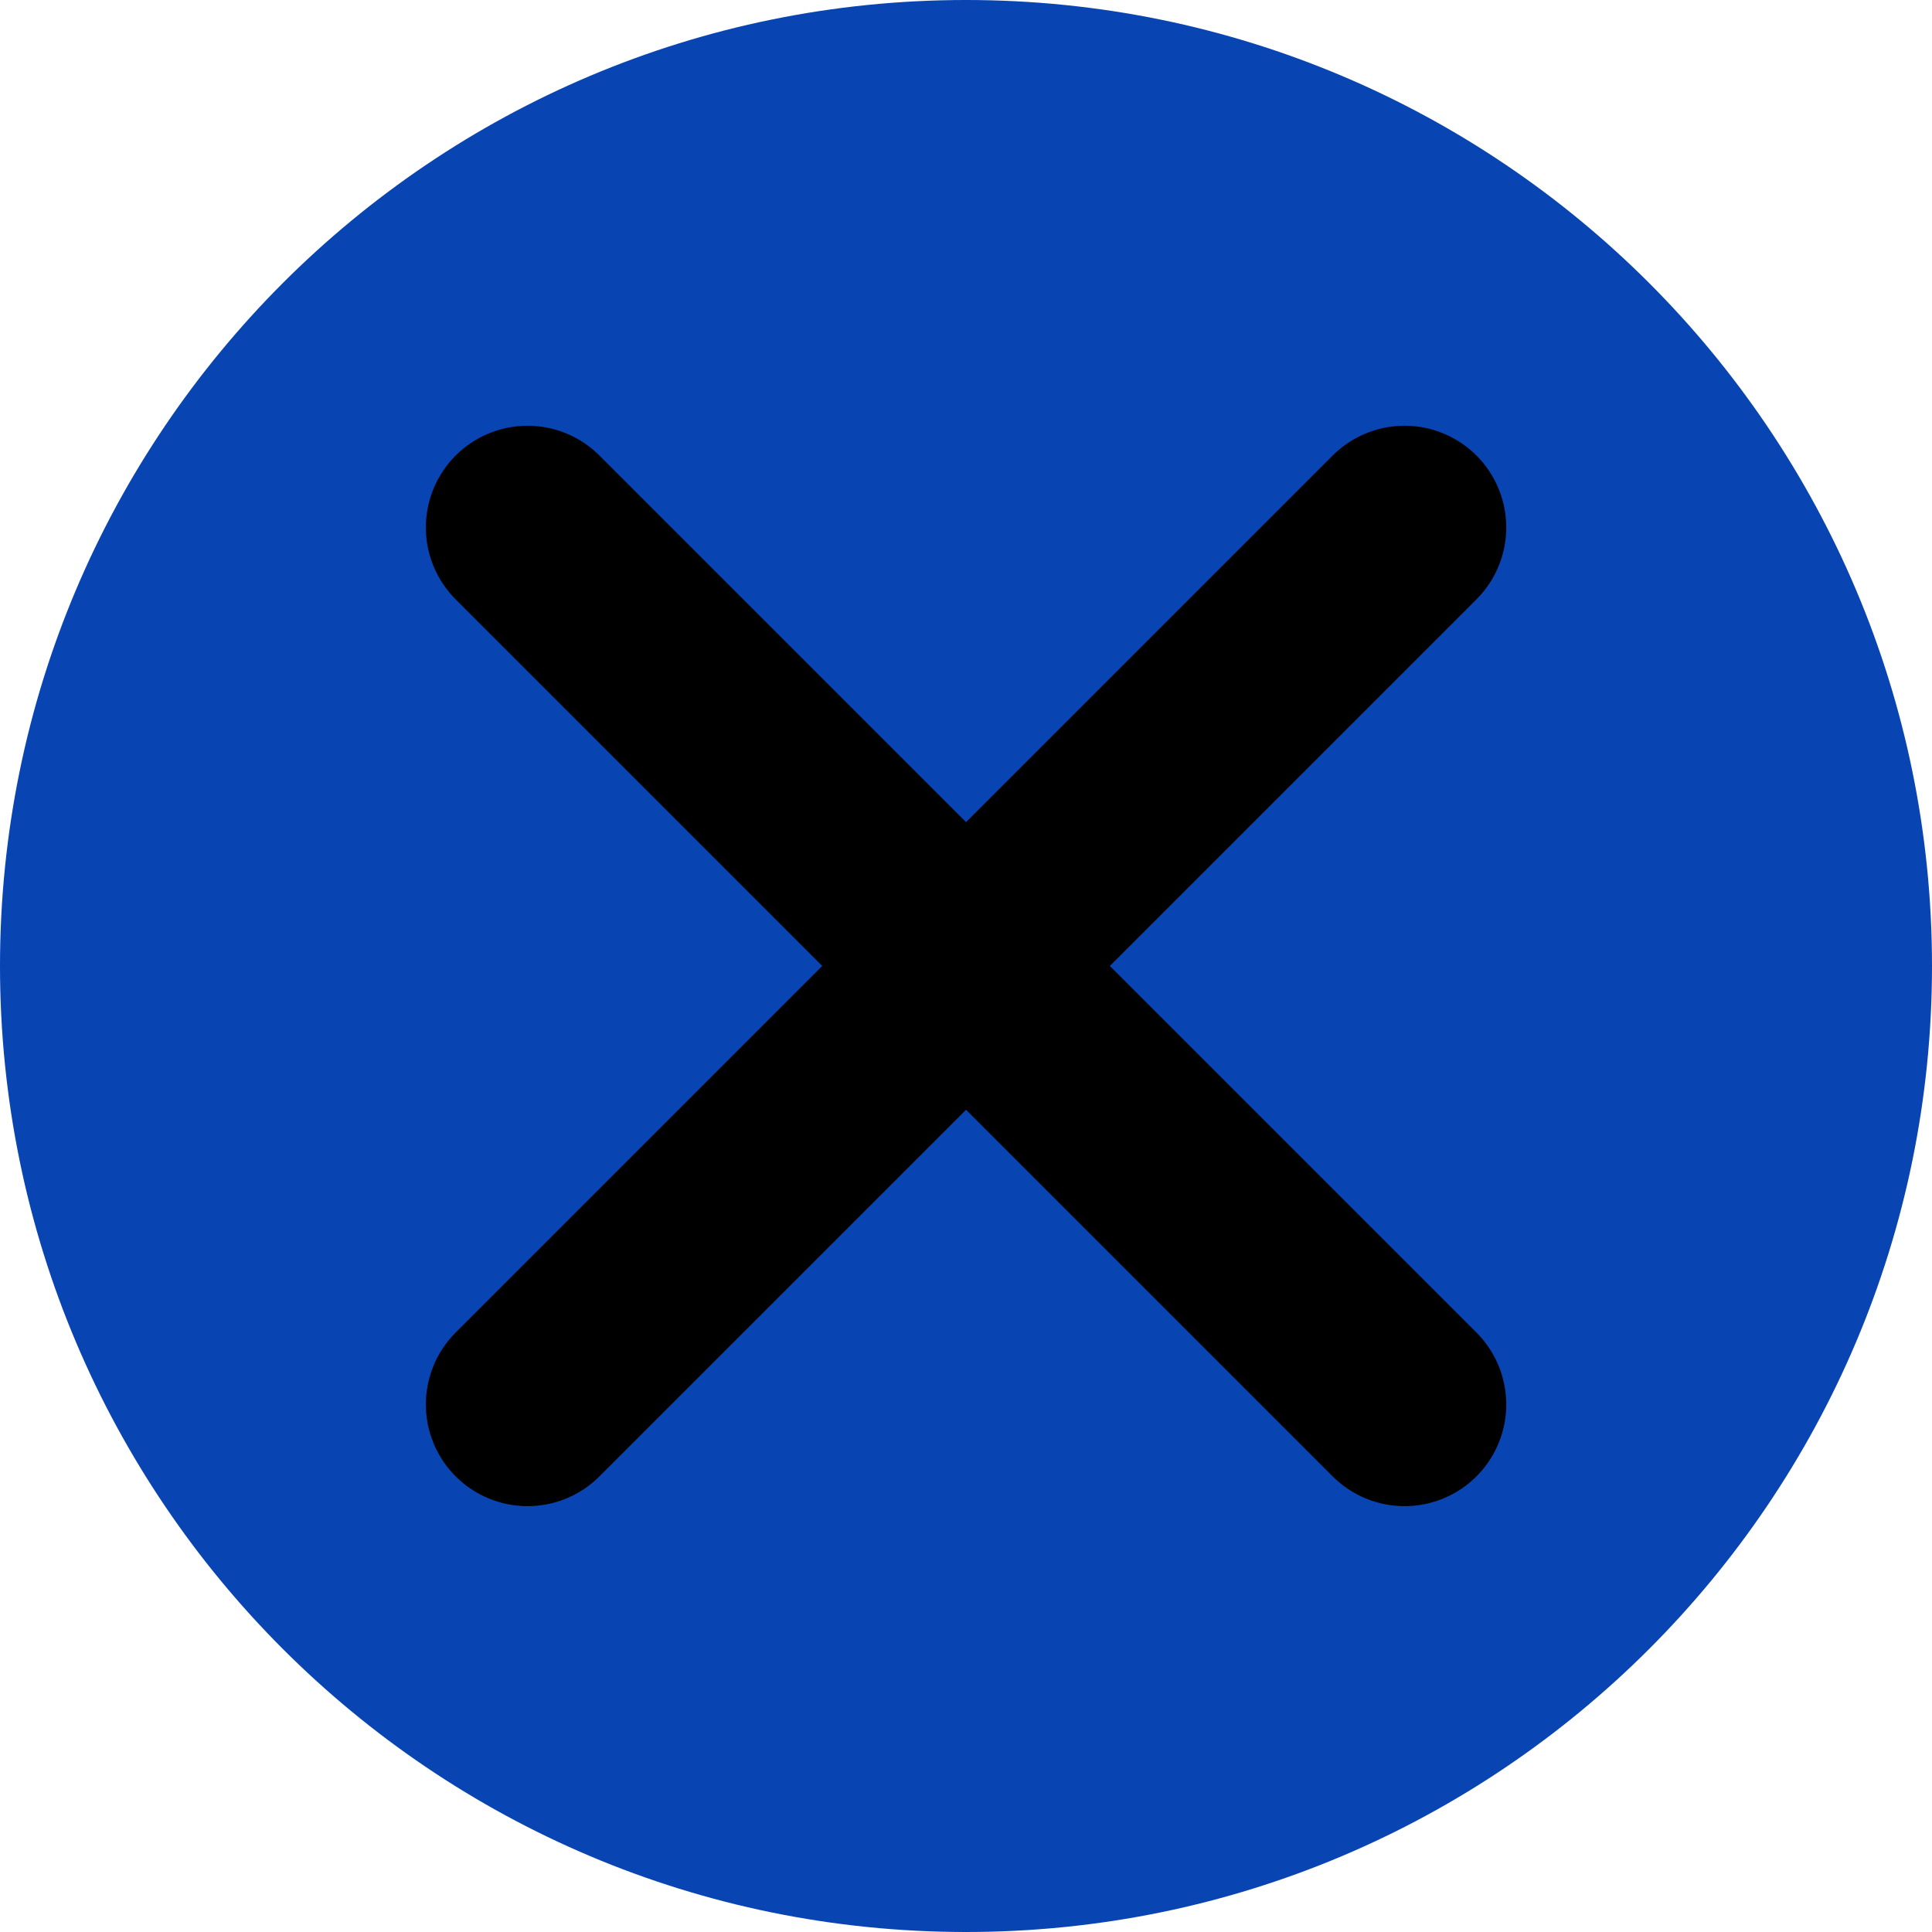
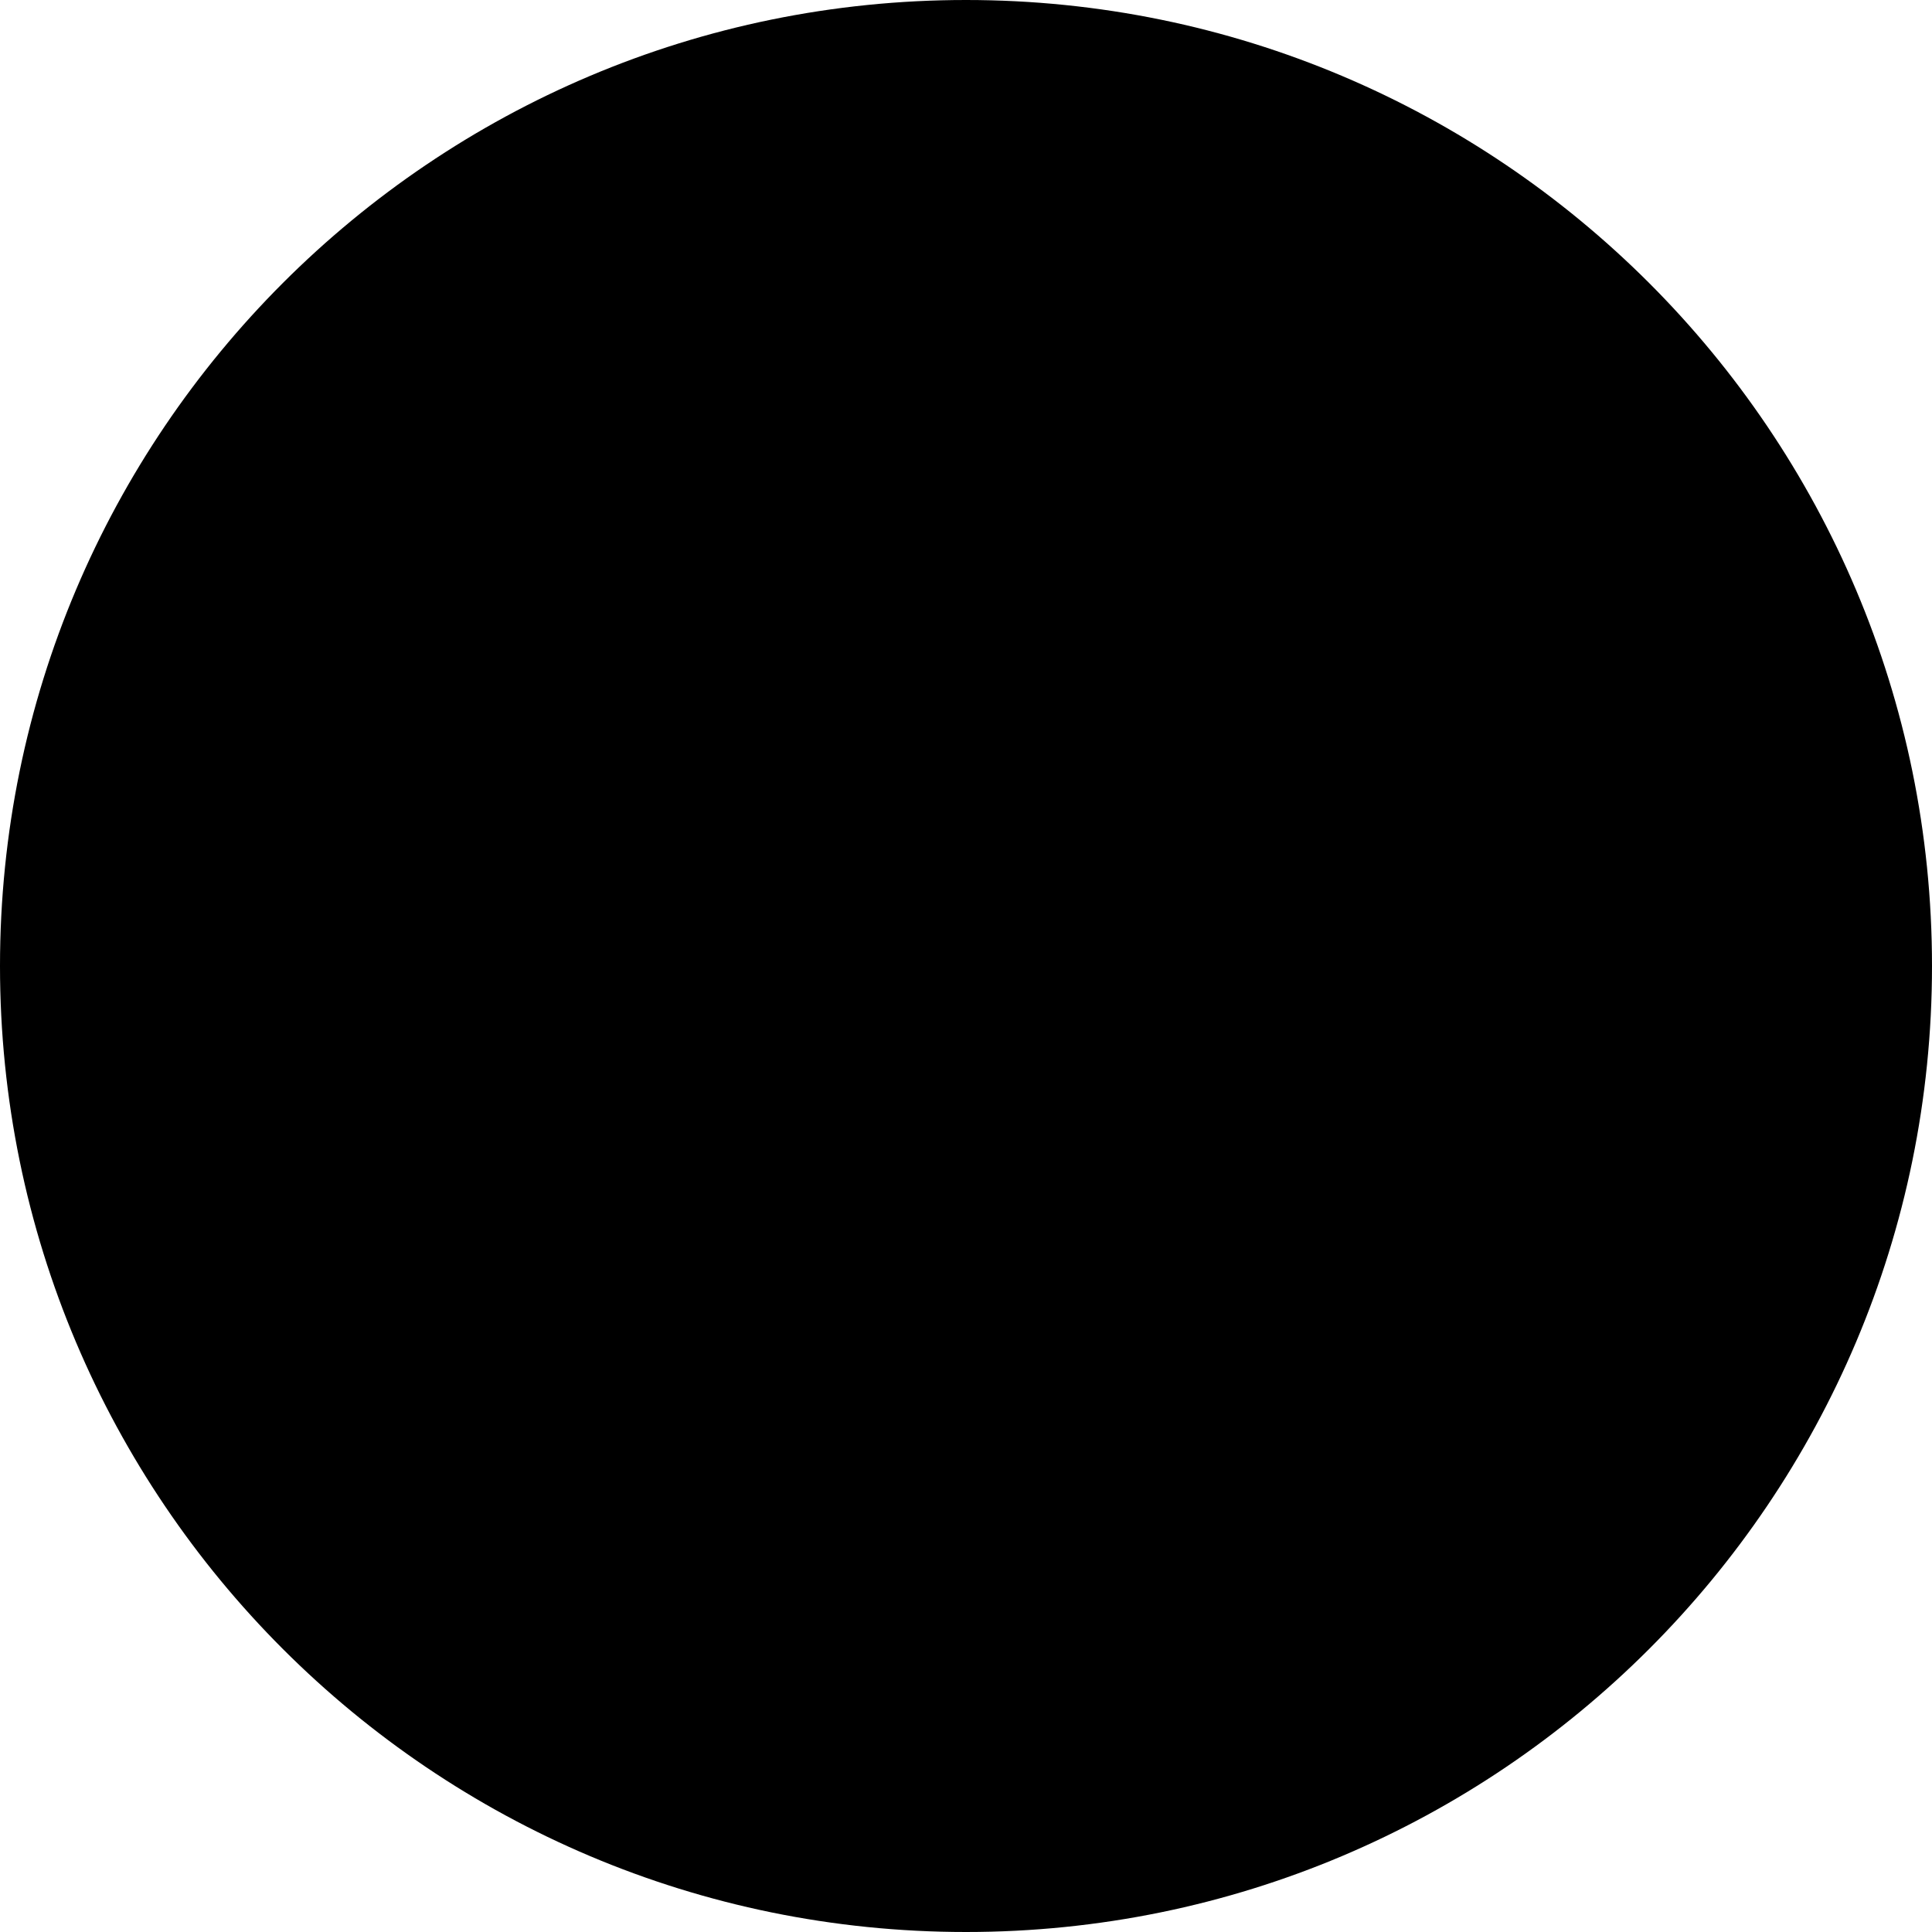
<svg xmlns="http://www.w3.org/2000/svg" width="19" height="19" viewBox="0 0 19 19">
  <g fill="none" fill-rule="evenodd">
-     <circle fill="#0944B3" cx="9.5" cy="9.5" r="9.5" />
+     <circle fill="currentColor" cx="9.5" cy="9.5" r="9.5" />
    <g stroke="#000" stroke-linecap="round" stroke-linejoin="round" stroke-width="2">
      <path d="m5.188 5.187 8.625 8.625M13.813 5.187l-8.625 8.625" />
    </g>
  </g>
</svg>
